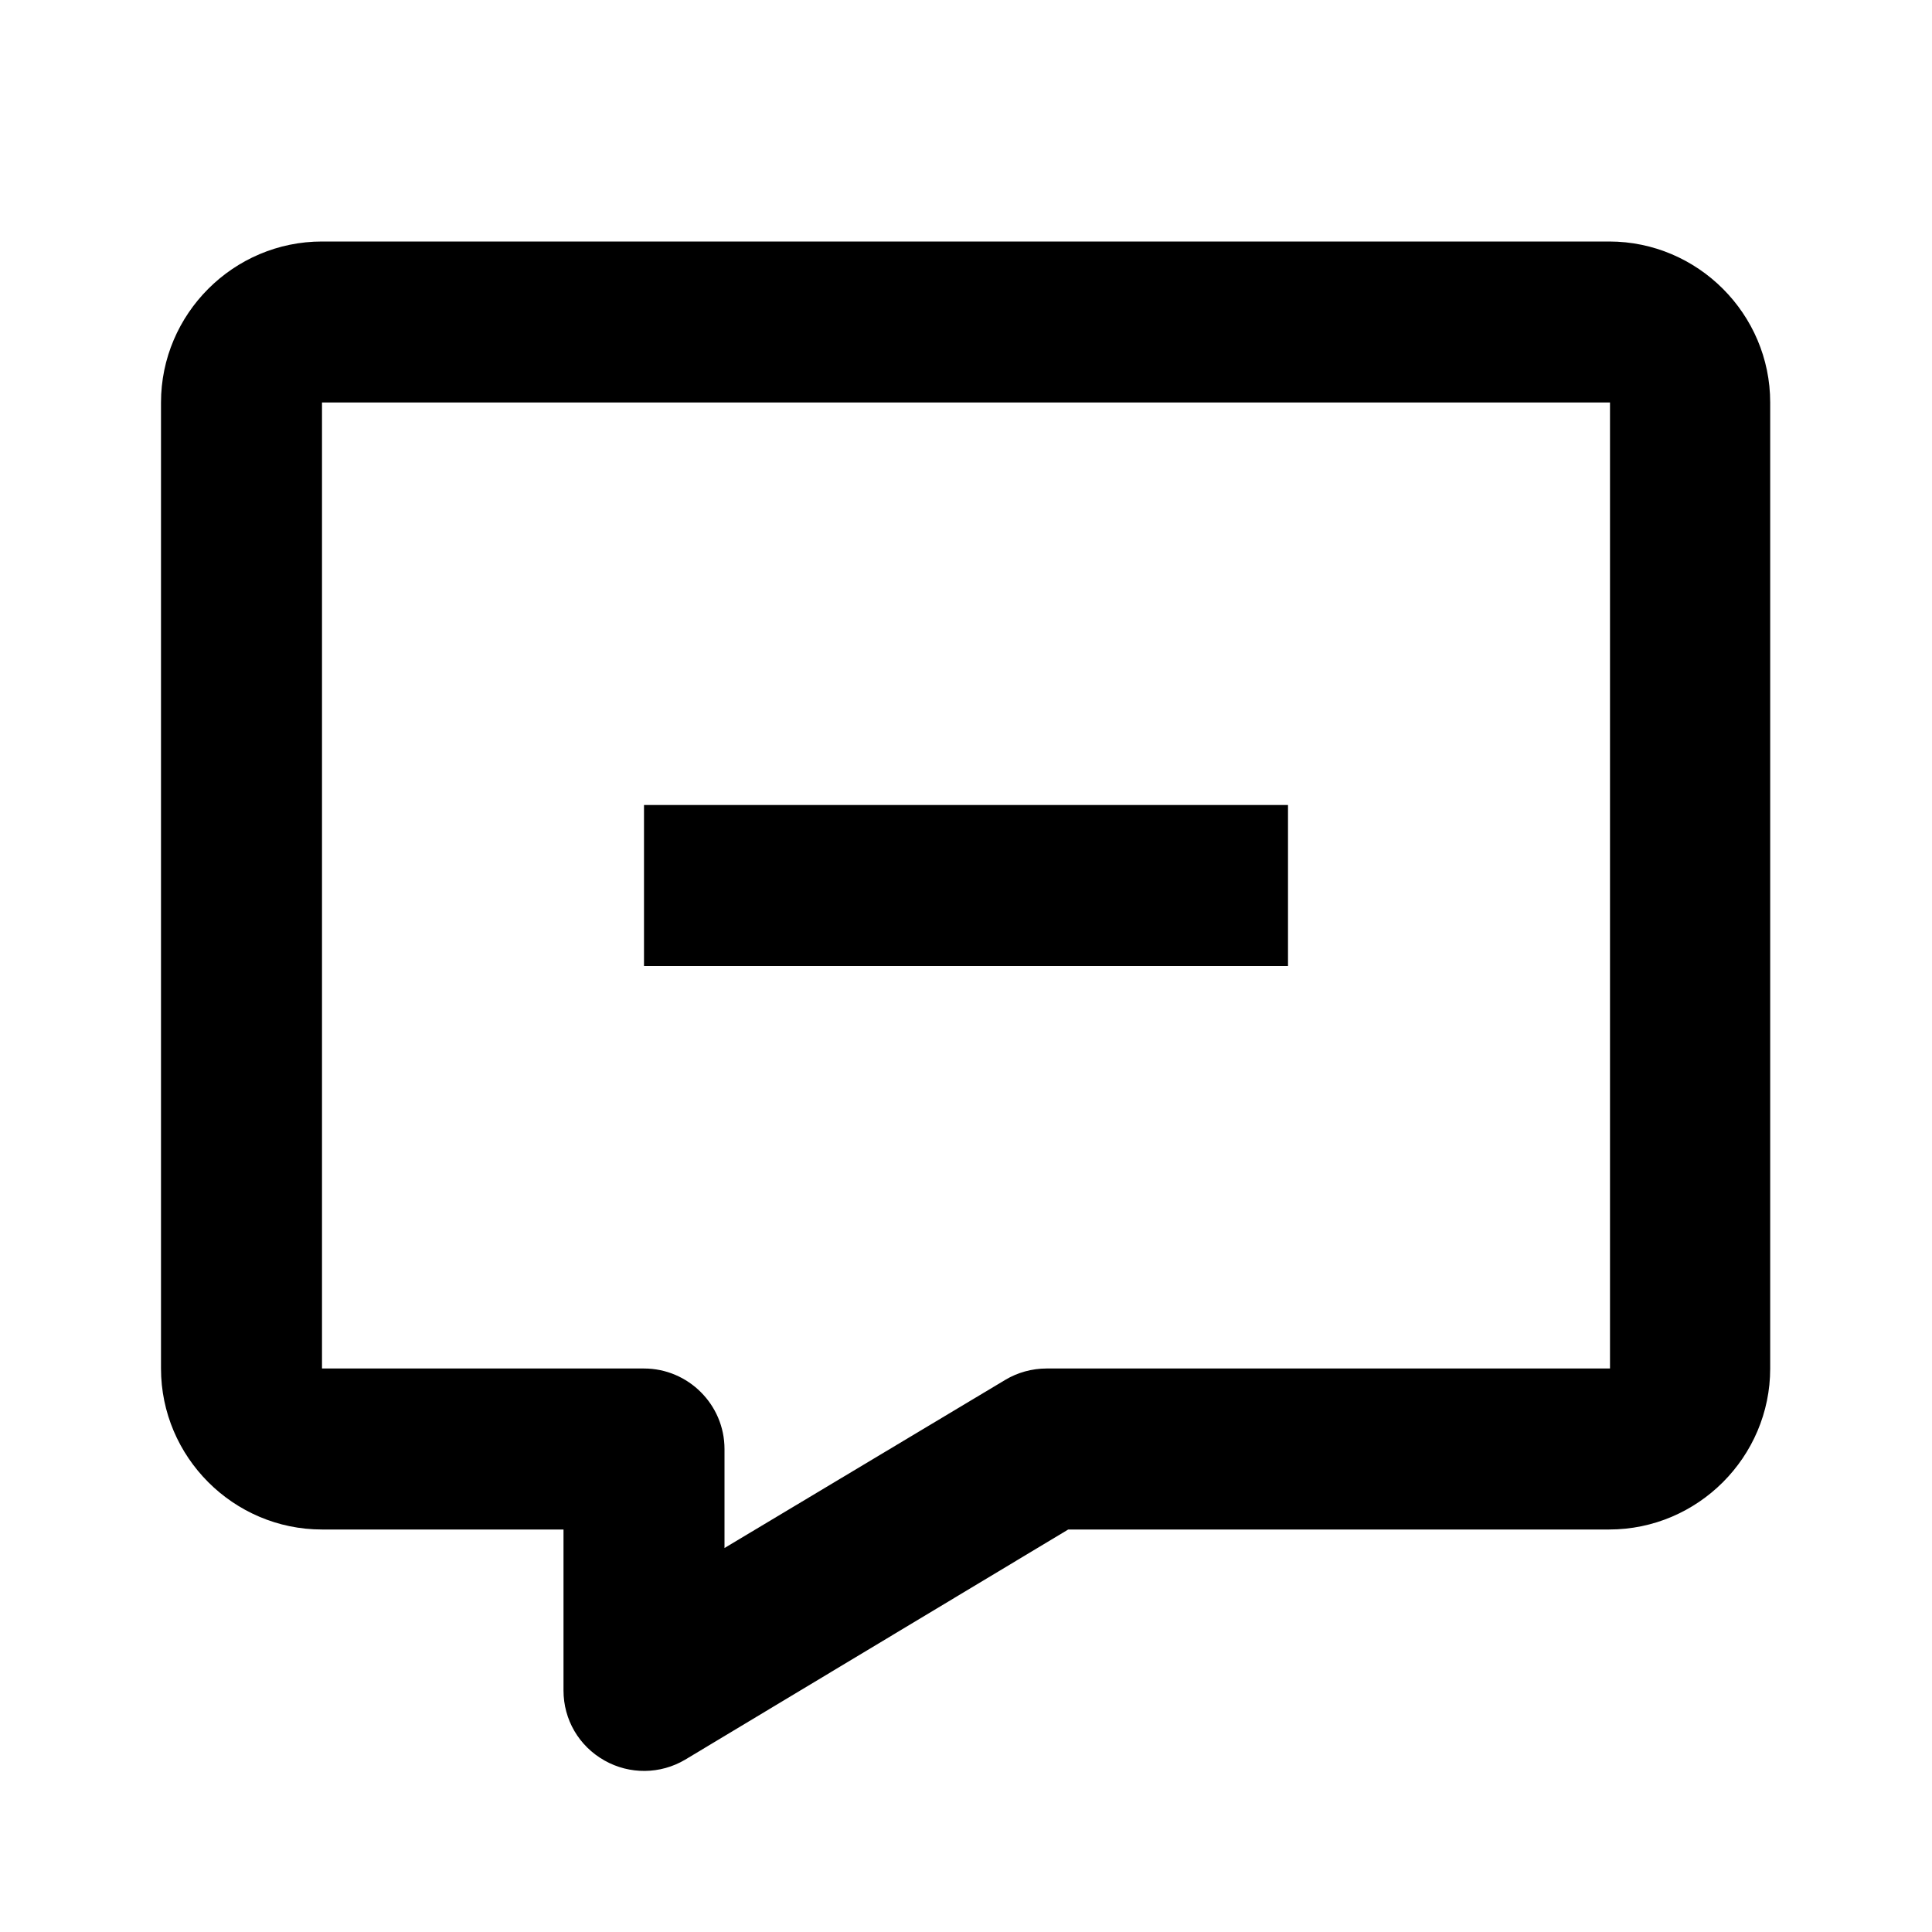
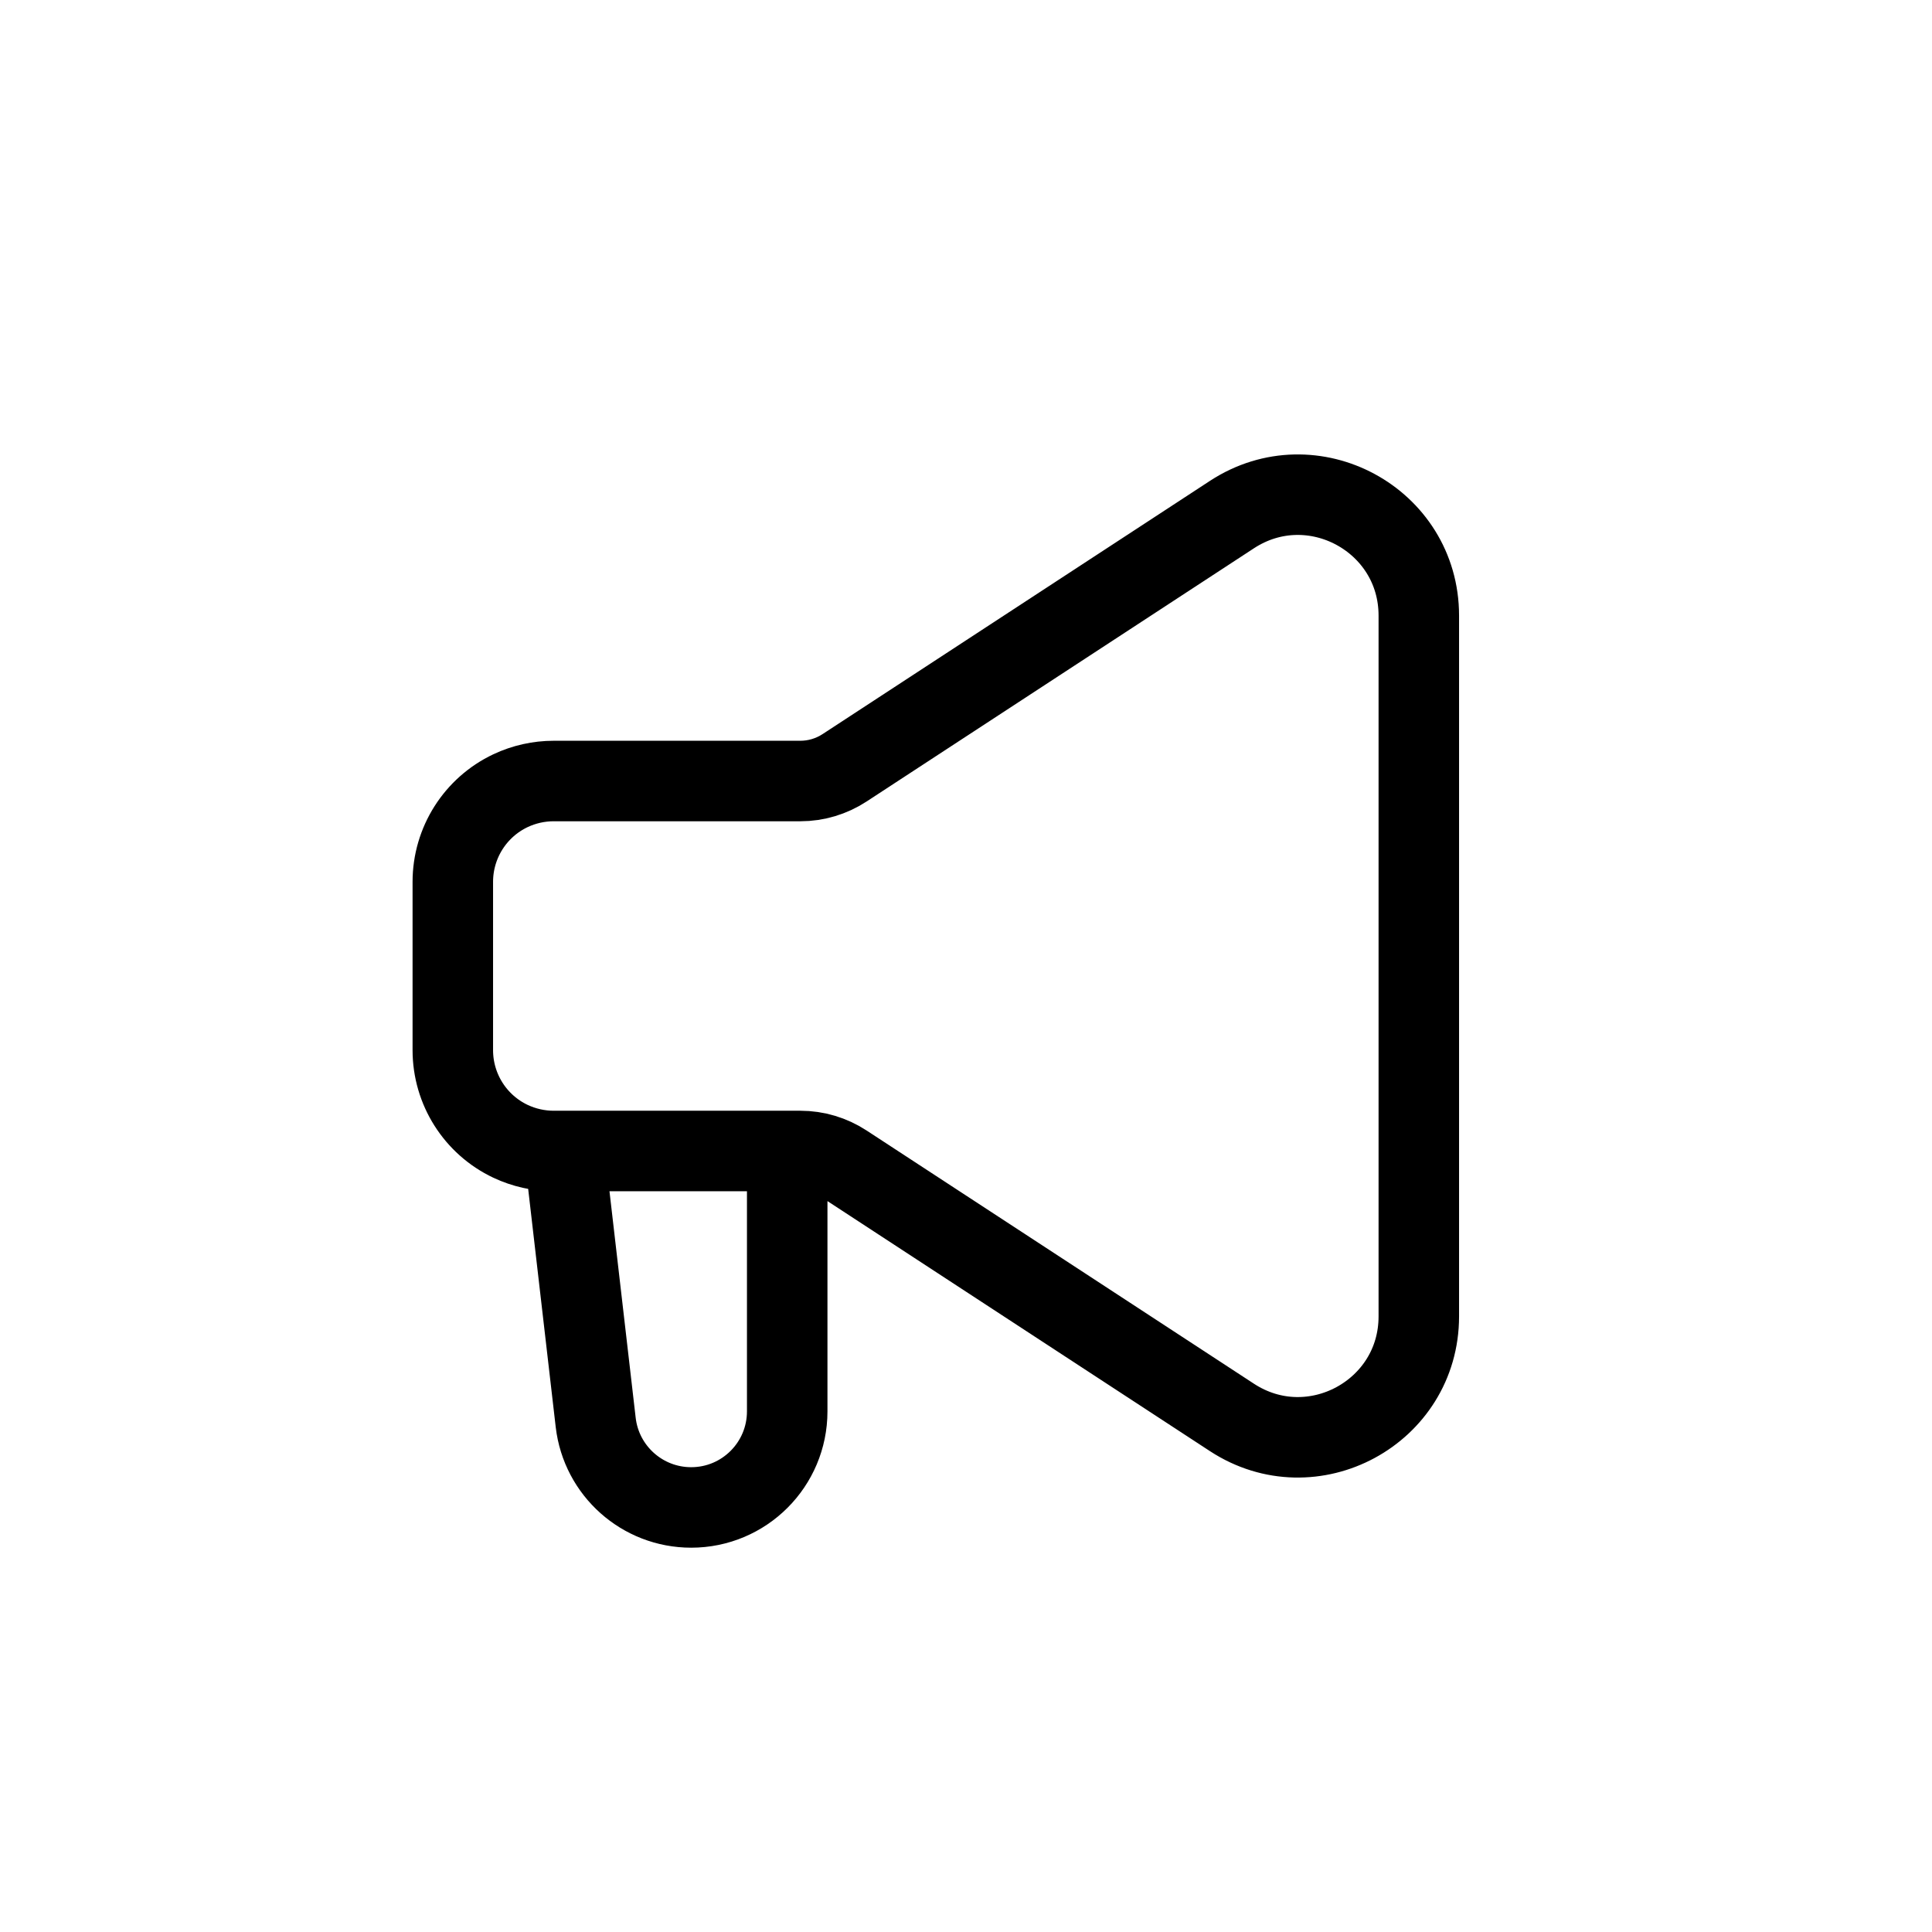
- <svg xmlns="http://www.w3.org/2000/svg" width="24" height="24">
-   <path d="M4 19h3v2c0 .36.19.69.51.87a1 1 0 0 0 1-.01L13.27 19h6.72c1.1 0 2-.9 2-2V5c0-1.1-.9-2-2-2H4c-1.1 0-2 .9-2 2v12c0 1.1.9 2 2 2M4 5h16v12h-7c-.18 0-.36.05-.51.14L9 19.23V18c0-.55-.45-1-1-1H4z" />
-   <path d="M8 10h8v2H8z" />
+ <svg xmlns="http://www.w3.org/2000/svg" width="24" height="24" viewBox="0 0 24 24" fill="none">
+   <path d="M9.779 14.298V17.532C9.779 18.192 9.245 18.726 8.586 18.726C7.98 18.726 7.47 18.272 7.4 17.67L7.01 14.298M5.625 13.045V10.955C5.625 10.47 5.904 10.029 6.342 9.822C6.51 9.743 6.693 9.702 6.878 9.702H9.943C10.137 9.702 10.327 9.645 10.49 9.539L15.304 6.392C16.302 5.74 17.625 6.456 17.625 7.647V16.353C17.625 17.544 16.302 18.26 15.304 17.608L10.49 14.461C10.327 14.355 10.137 14.298 9.943 14.298H6.878C6.693 14.298 6.51 14.257 6.342 14.178C5.904 13.971 5.625 13.53 5.625 13.045Z" stroke="black" />
</svg>
